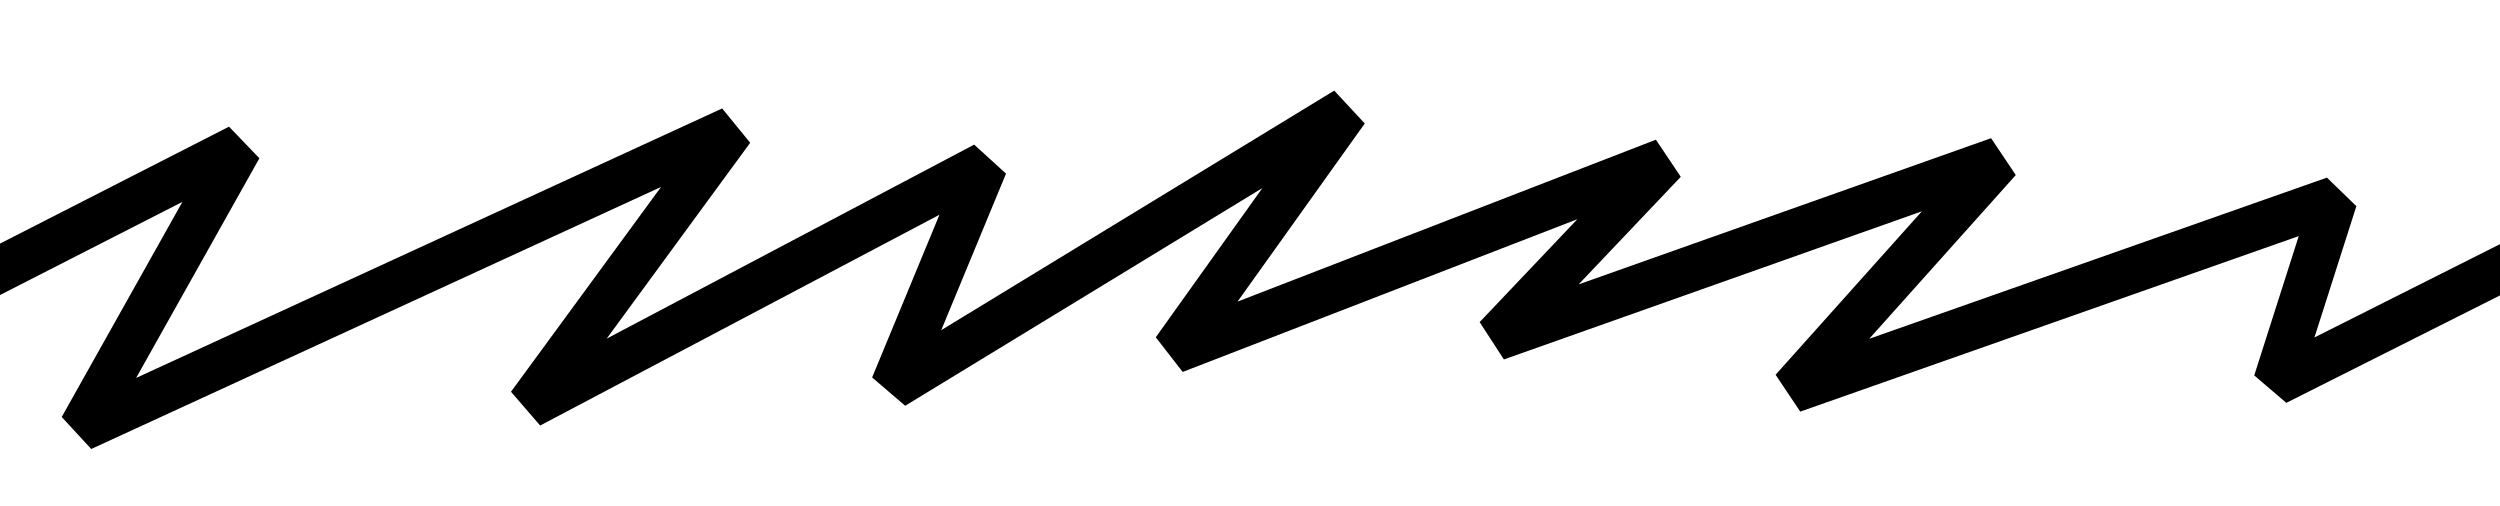
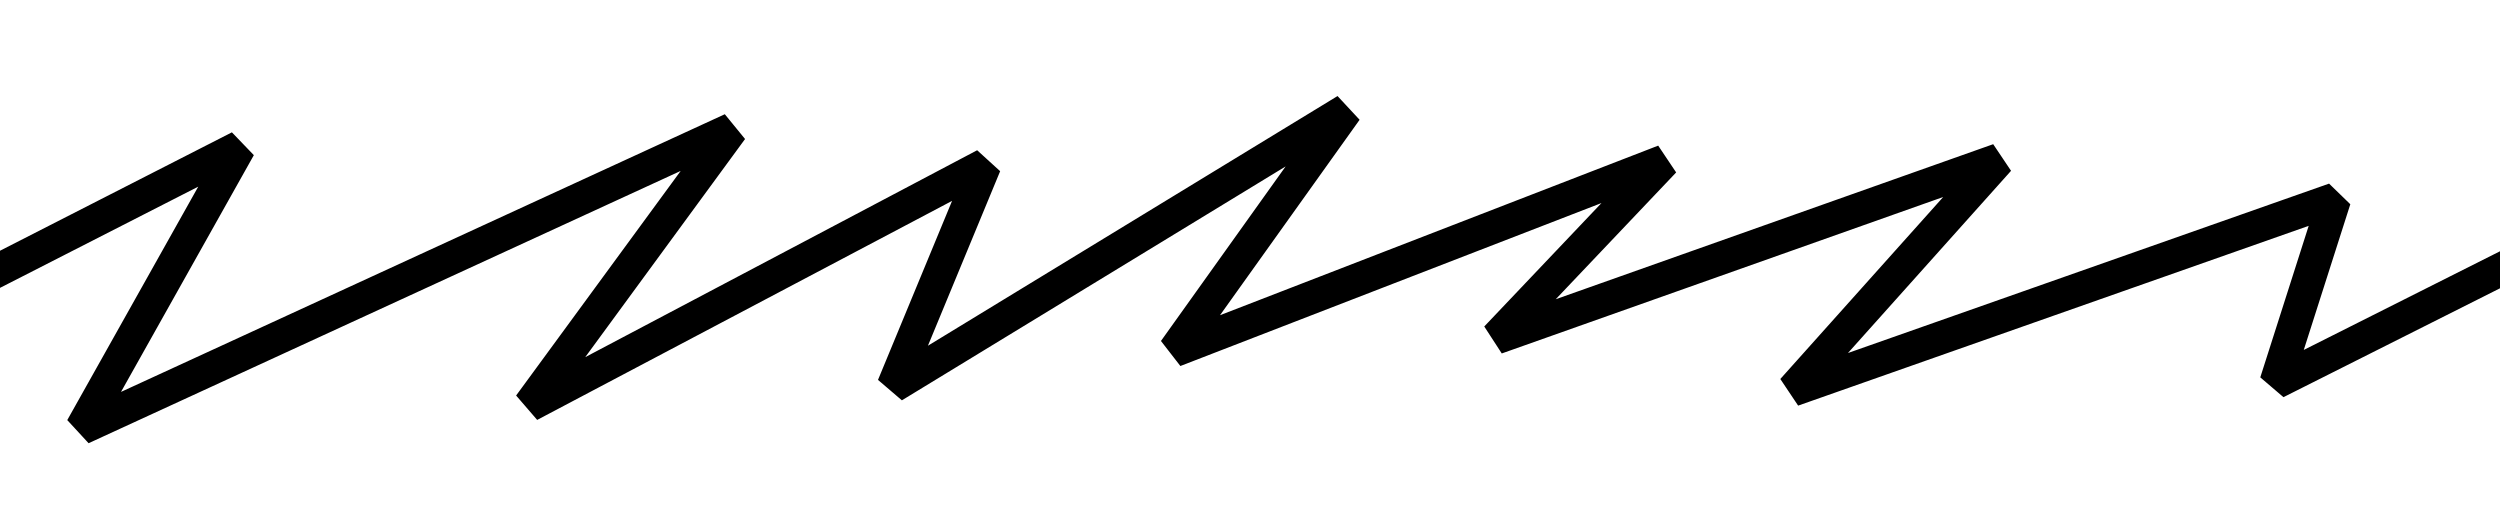
- <svg xmlns="http://www.w3.org/2000/svg" xml:space="preserve" style="fill-rule:evenodd;clip-rule:evenodd;stroke-linecap:square;stroke-miterlimit:1.5" viewBox="0 0 3508 709">
-   <path d="m775 1006 188-96-124 221 511-235-159 217 358-189-72 174 356-217-135 189 385-149-132 139 395-140-162 181 426-150-46 144 177-89" style="fill:none;stroke:#000;stroke-width:36px" transform="translate(-1383 -1418)scale(1.785)" />
+ <svg xmlns="http://www.w3.org/2000/svg" style="stroke-linecap:square;stroke-miterlimit:1.5" viewBox="0 0 3508 709">
+   <path d="m775 1006 188-96-124 221 511-235-159 217 358-189-72 174 356-217-135 189 385-149-132 139 395-140-162 181 426-150-46 144 177-89" style="fill:none;stroke:#000;stroke-width:26" transform="translate(-1383 -1418)scale(1.785)" />
</svg>
